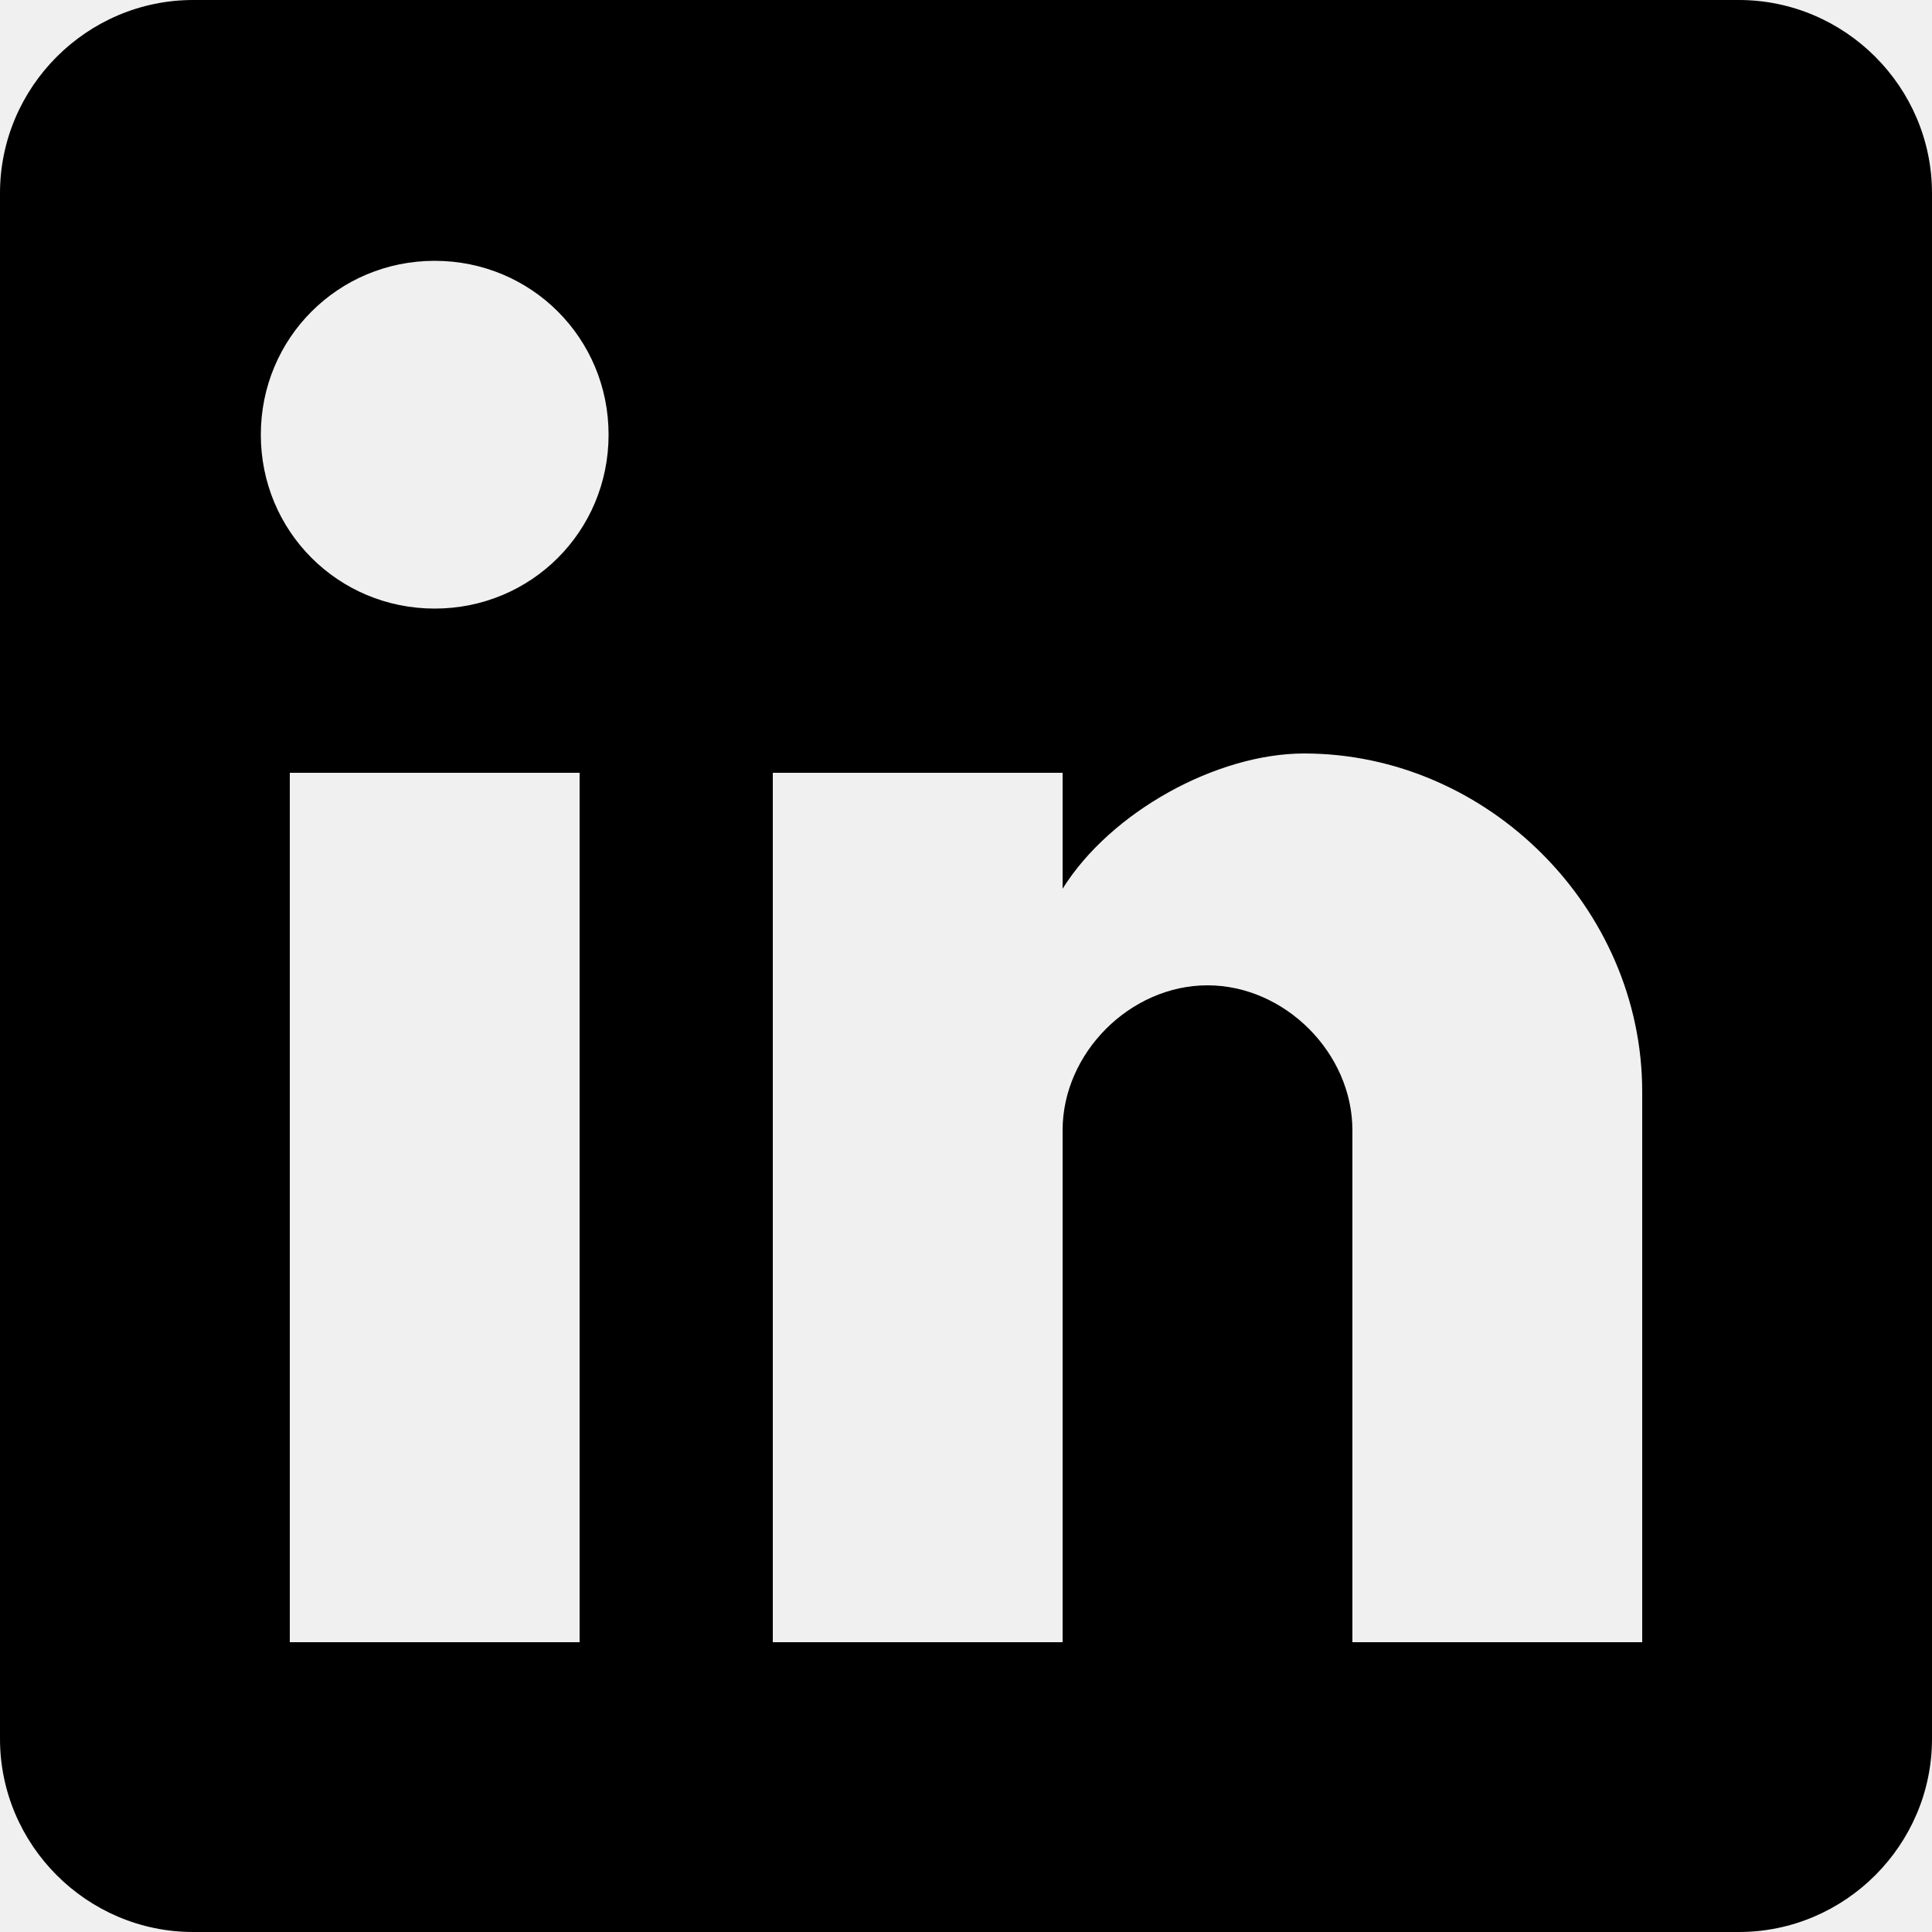
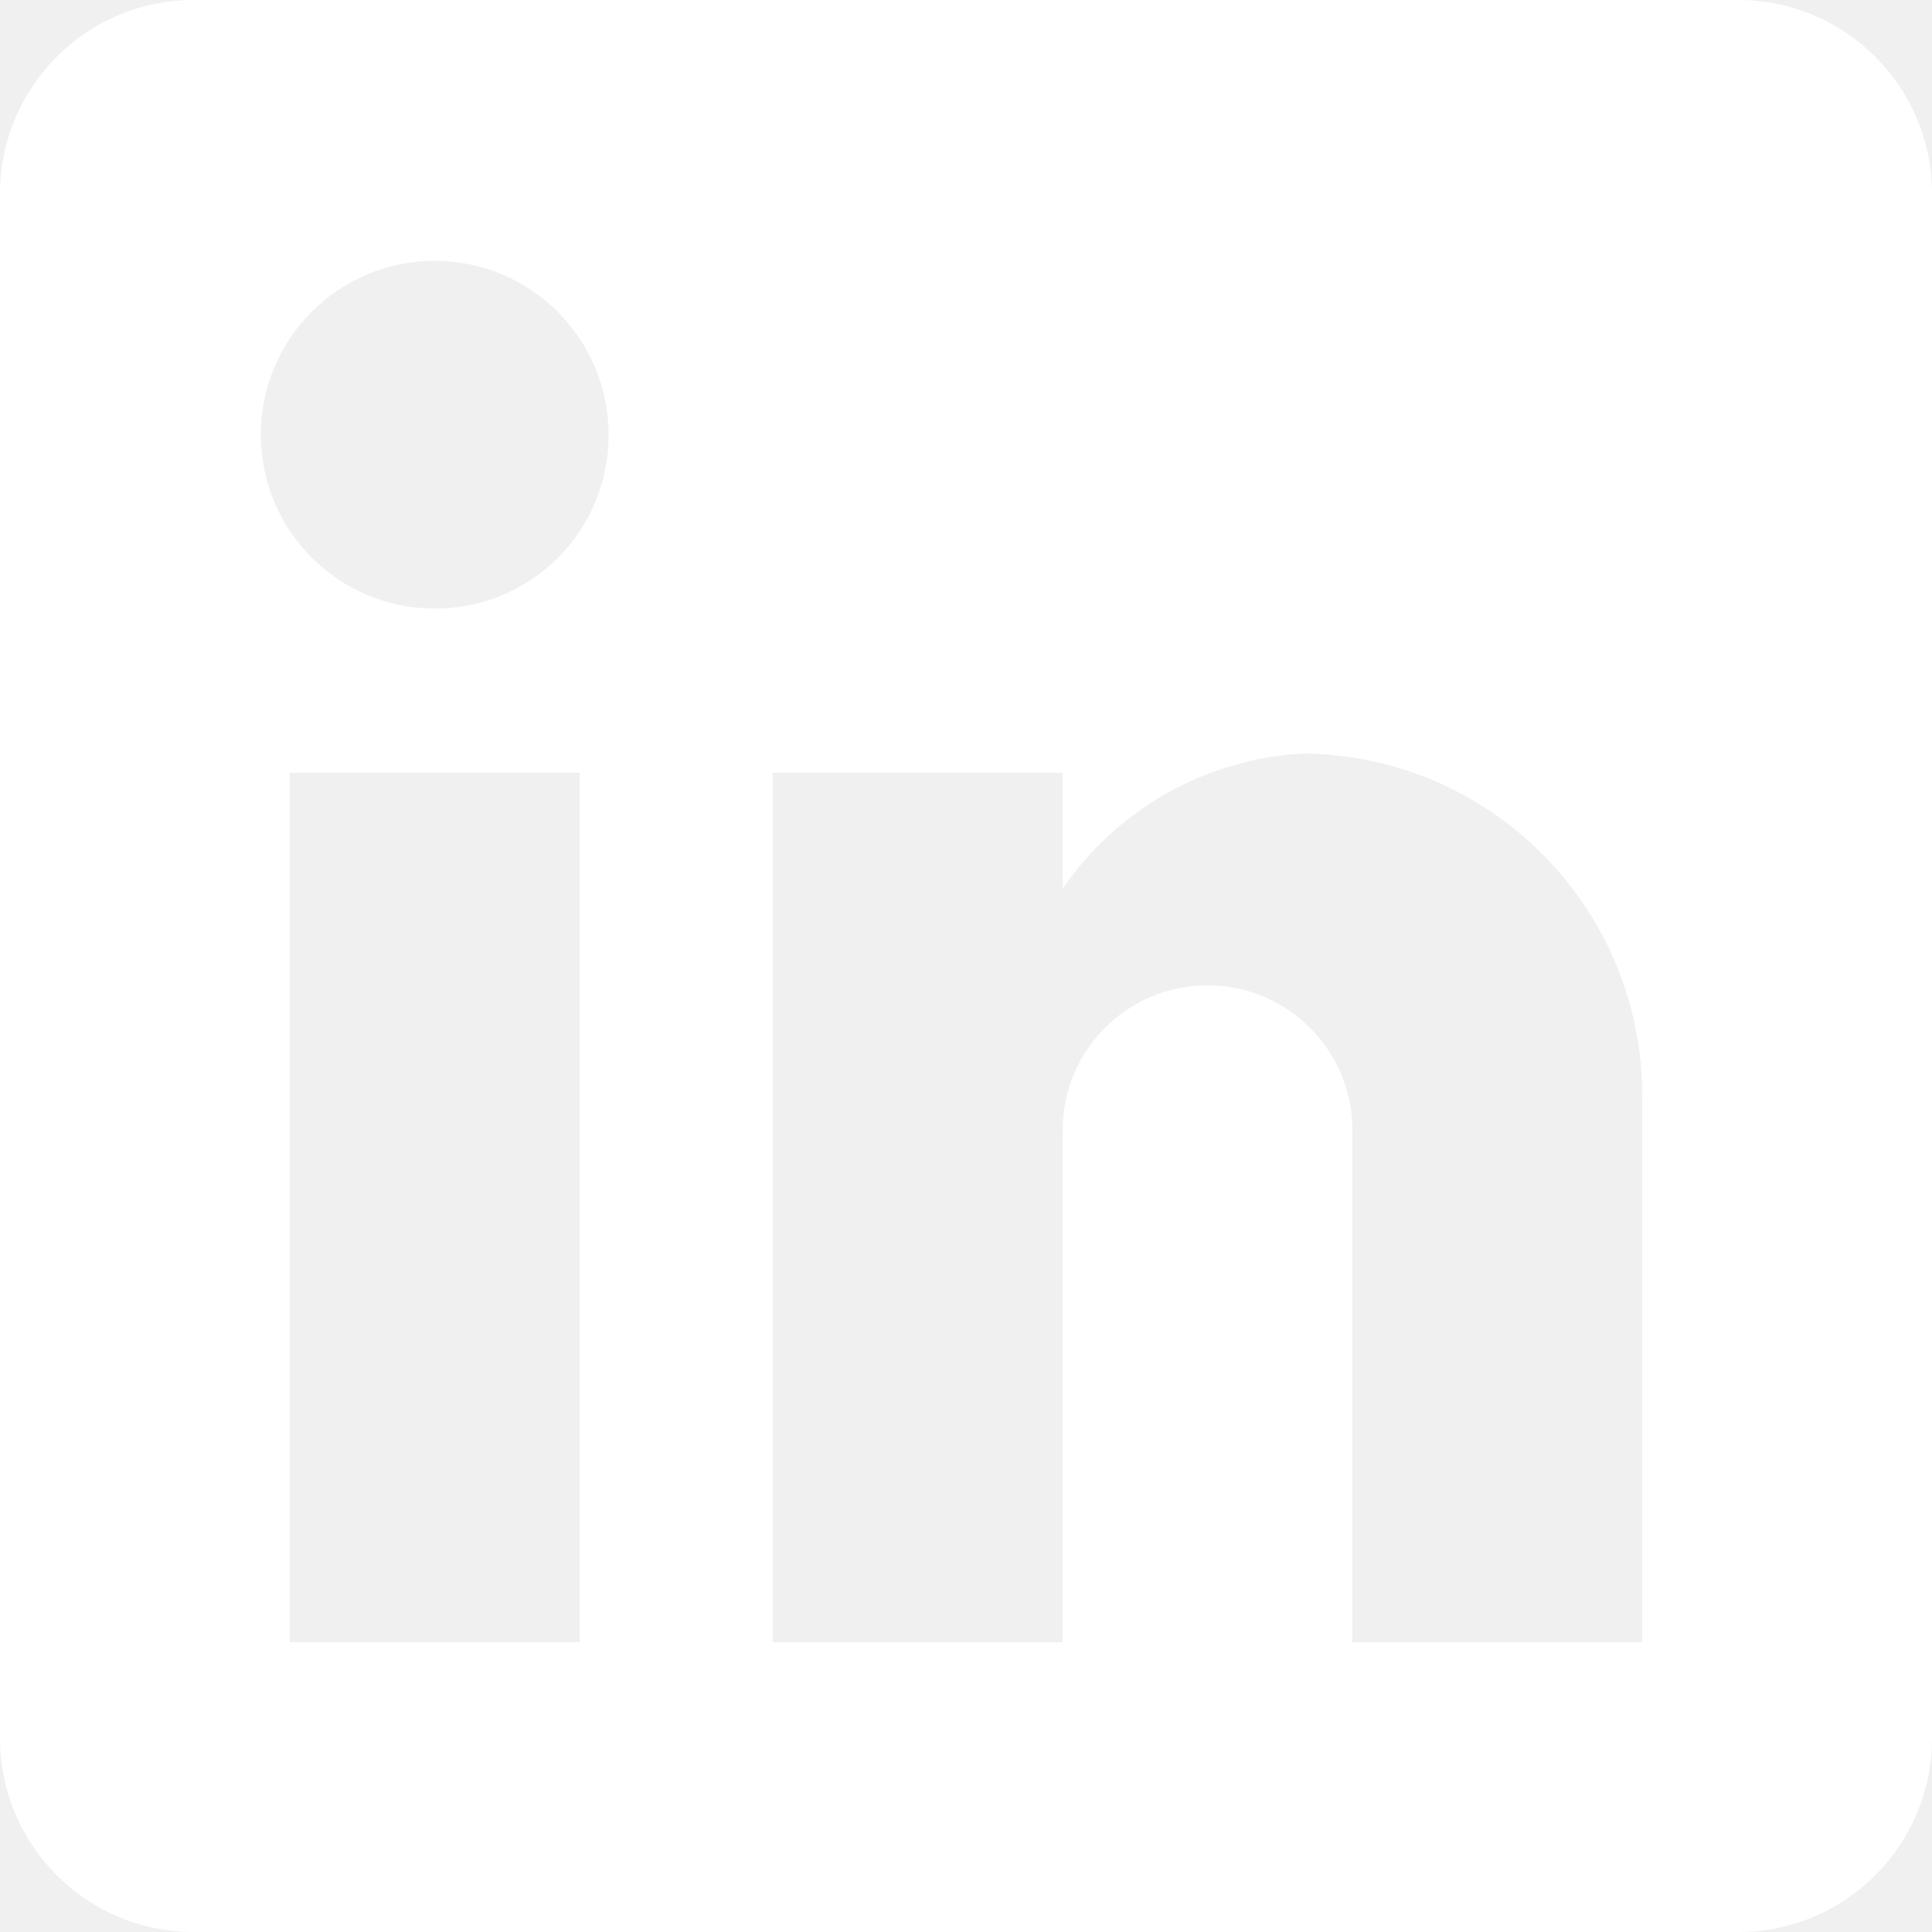
- <svg xmlns="http://www.w3.org/2000/svg" version="1.1" id="Capa_1" x="0px" y="0px" width="510px" height="510px" viewBox="0 0 510 510" style="enable-background:new 0 0 510 510;" xml:space="preserve">
-   <g>
-     <g id="post-linkedin">
-       <path d="M459,0H51C22.95,0,0,22.95,0,51v408c0,28.05,22.95,51,51,51h408c28.05,0,51-22.95,51-51V51C510,22.95,487.05,0,459,0z     M153,433.5H76.5V204H153V433.5z M114.75,160.65c-25.5,0-45.9-20.4-45.9-45.9s20.4-45.9,45.9-45.9s45.9,20.4,45.9,45.9    S140.25,160.65,114.75,160.65z M433.5,433.5H357V298.35c0-20.399-17.85-38.25-38.25-38.25s-38.25,17.851-38.25,38.25V433.5H204    V204h76.5v30.6c12.75-20.4,40.8-35.7,63.75-35.7c48.45,0,89.25,40.8,89.25,89.25V433.5z" />
-     </g>
+ <svg xmlns="http://www.w3.org/2000/svg" id="_003-linkedin-logo" data-name="003-linkedin-logo" width="62" height="62" viewBox="0 0 62 62">
+   <g id="post-linkedin">
+     <path id="Path_11" data-name="Path 11" d="M55.8,0H6.2A6.218,6.218,0,0,0,0,6.2V55.8A6.218,6.218,0,0,0,6.2,62H55.8A6.218,6.218,0,0,0,62,55.8V6.2A6.218,6.218,0,0,0,55.8,0ZM18.6,52.7H9.3V24.8h9.3ZM13.95,19.53a5.58,5.58,0,1,1,5.58-5.58A5.557,5.557,0,0,1,13.95,19.53ZM52.7,52.7H43.4V36.27a4.65,4.65,0,0,0-9.3,0V52.7H24.8V24.8h9.3v3.72a10.014,10.014,0,0,1,7.75-4.34A10.984,10.984,0,0,1,52.7,35.03Z" fill="#fff" />
  </g>
-   <g>
- </g>
-   <g>
- </g>
-   <g>
- </g>
-   <g>
- </g>
-   <g>
- </g>
-   <g>
- </g>
-   <g>
- </g>
-   <g>
- </g>
-   <g>
- </g>
-   <g>
- </g>
-   <g>
- </g>
-   <g>
- </g>
-   <g>
- </g>
-   <g>
- </g>
-   <g>
- </g>
</svg>
